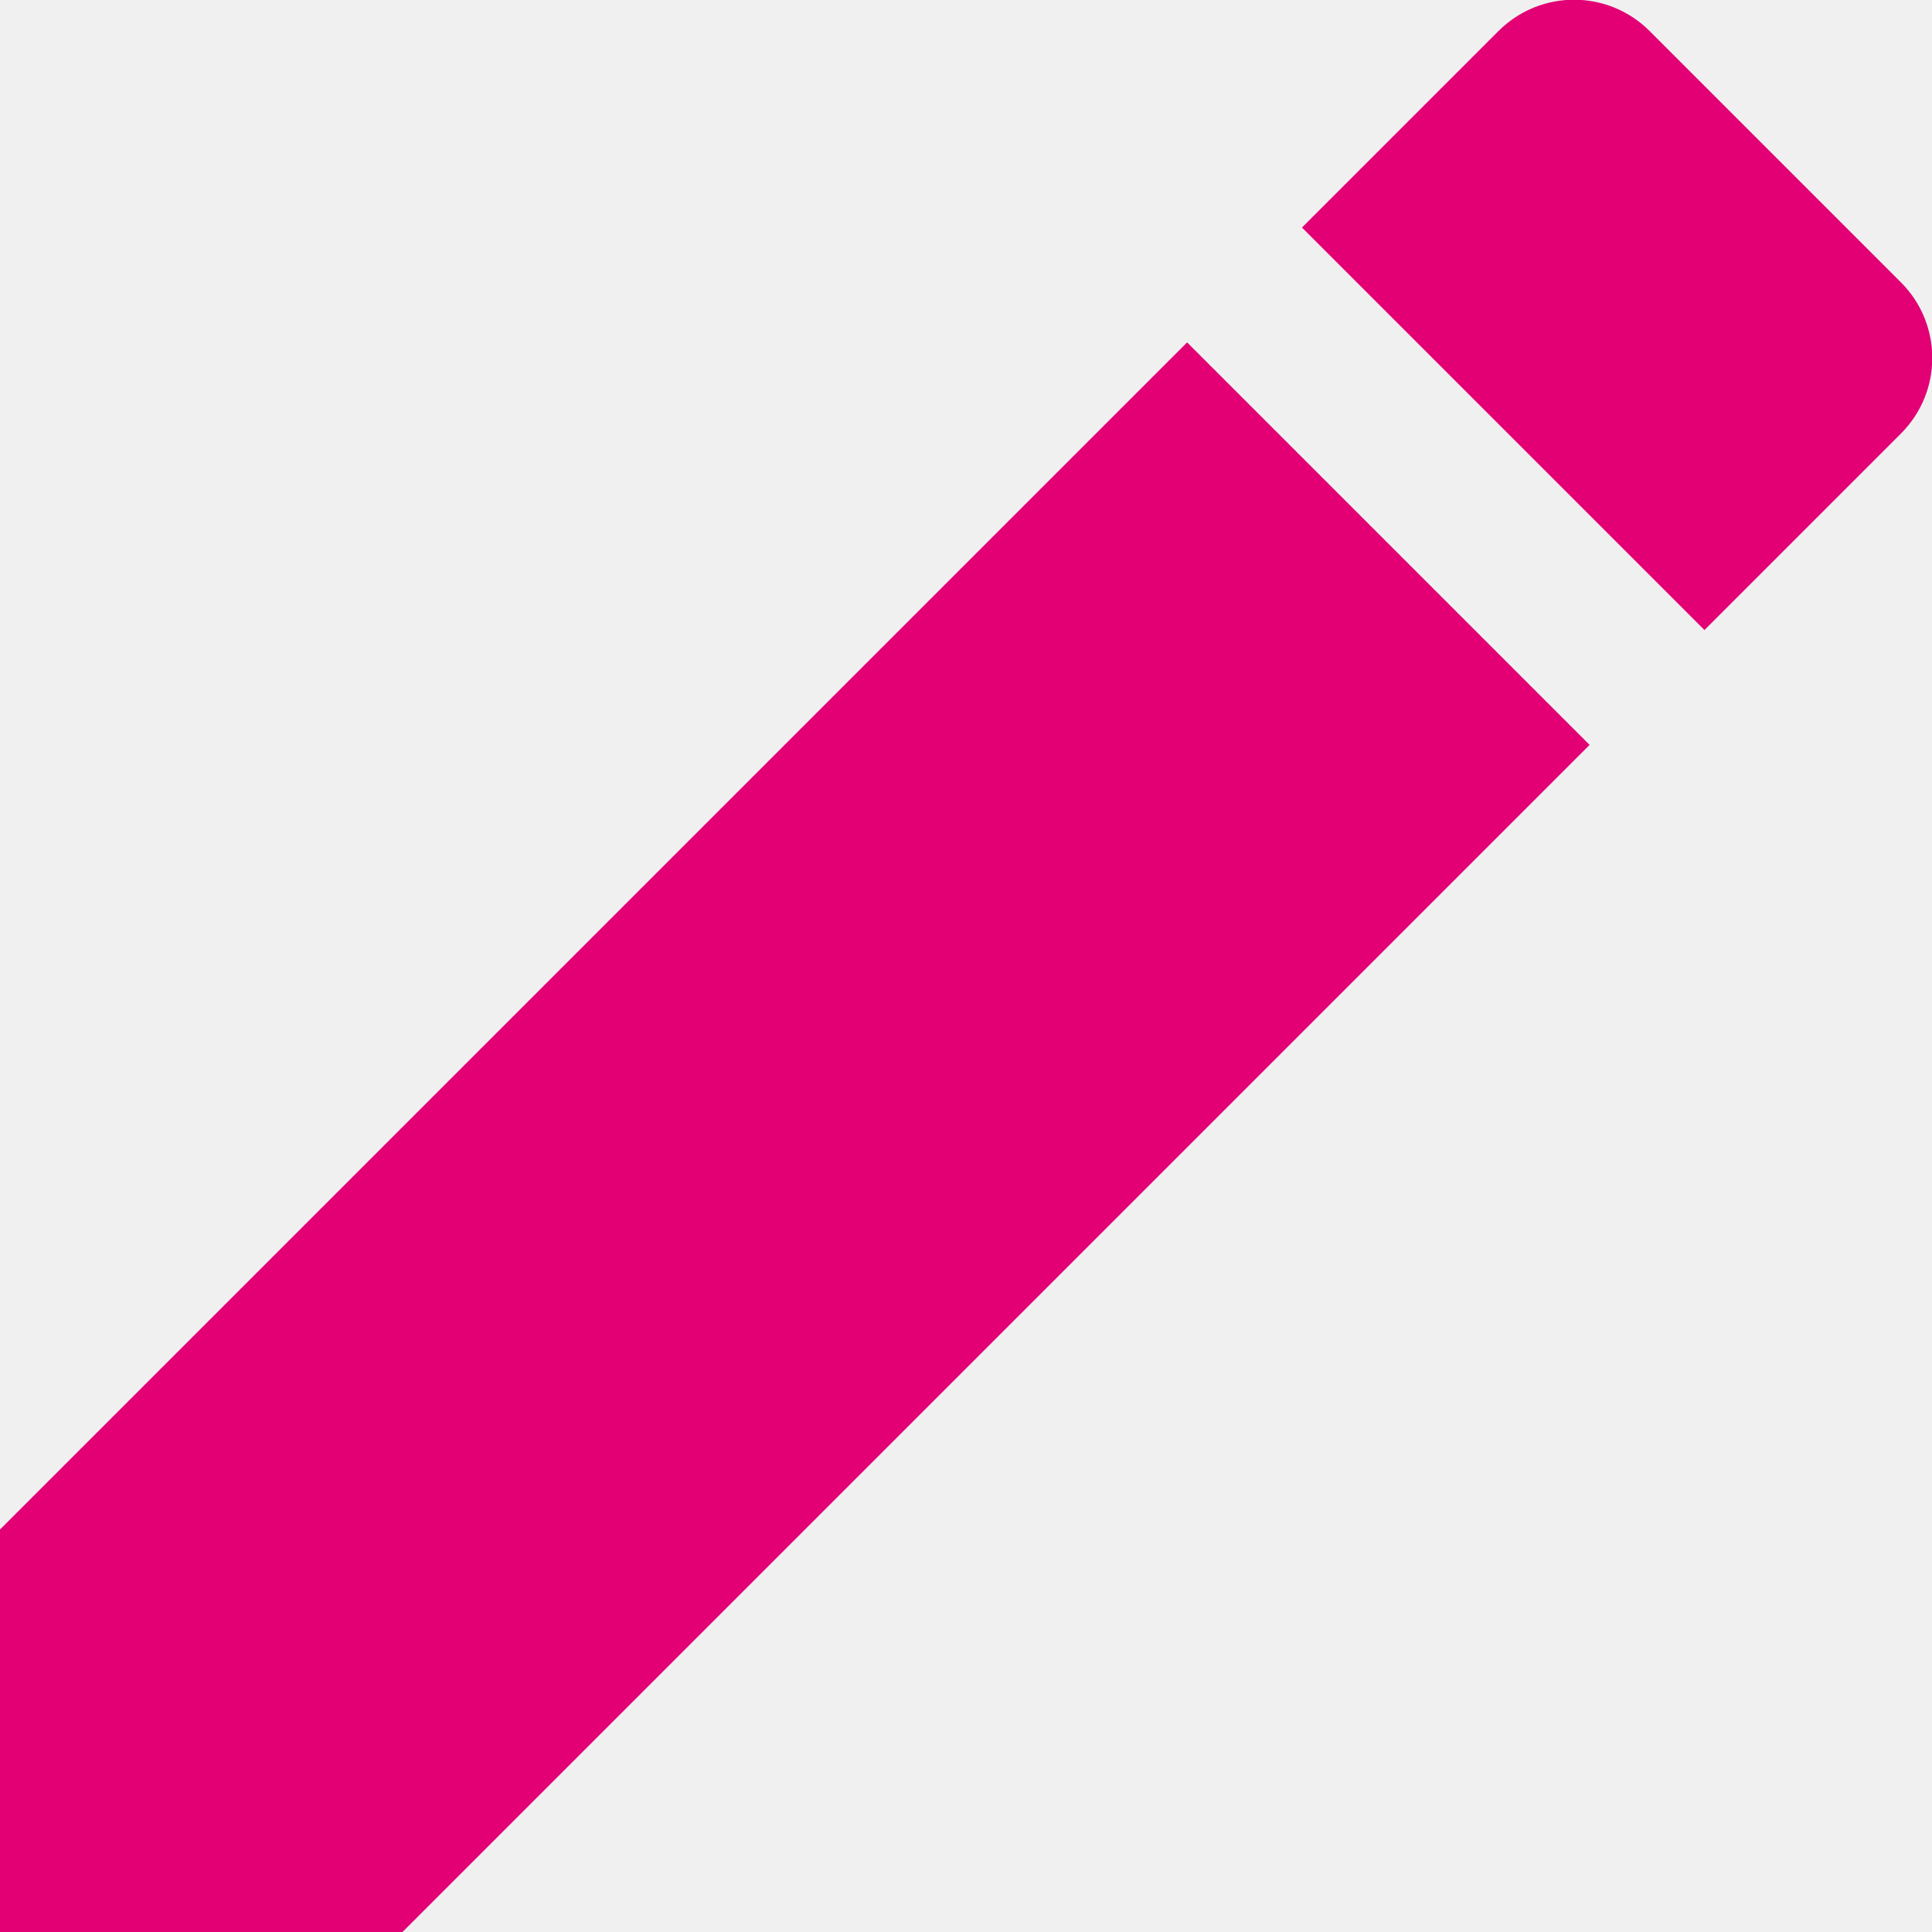
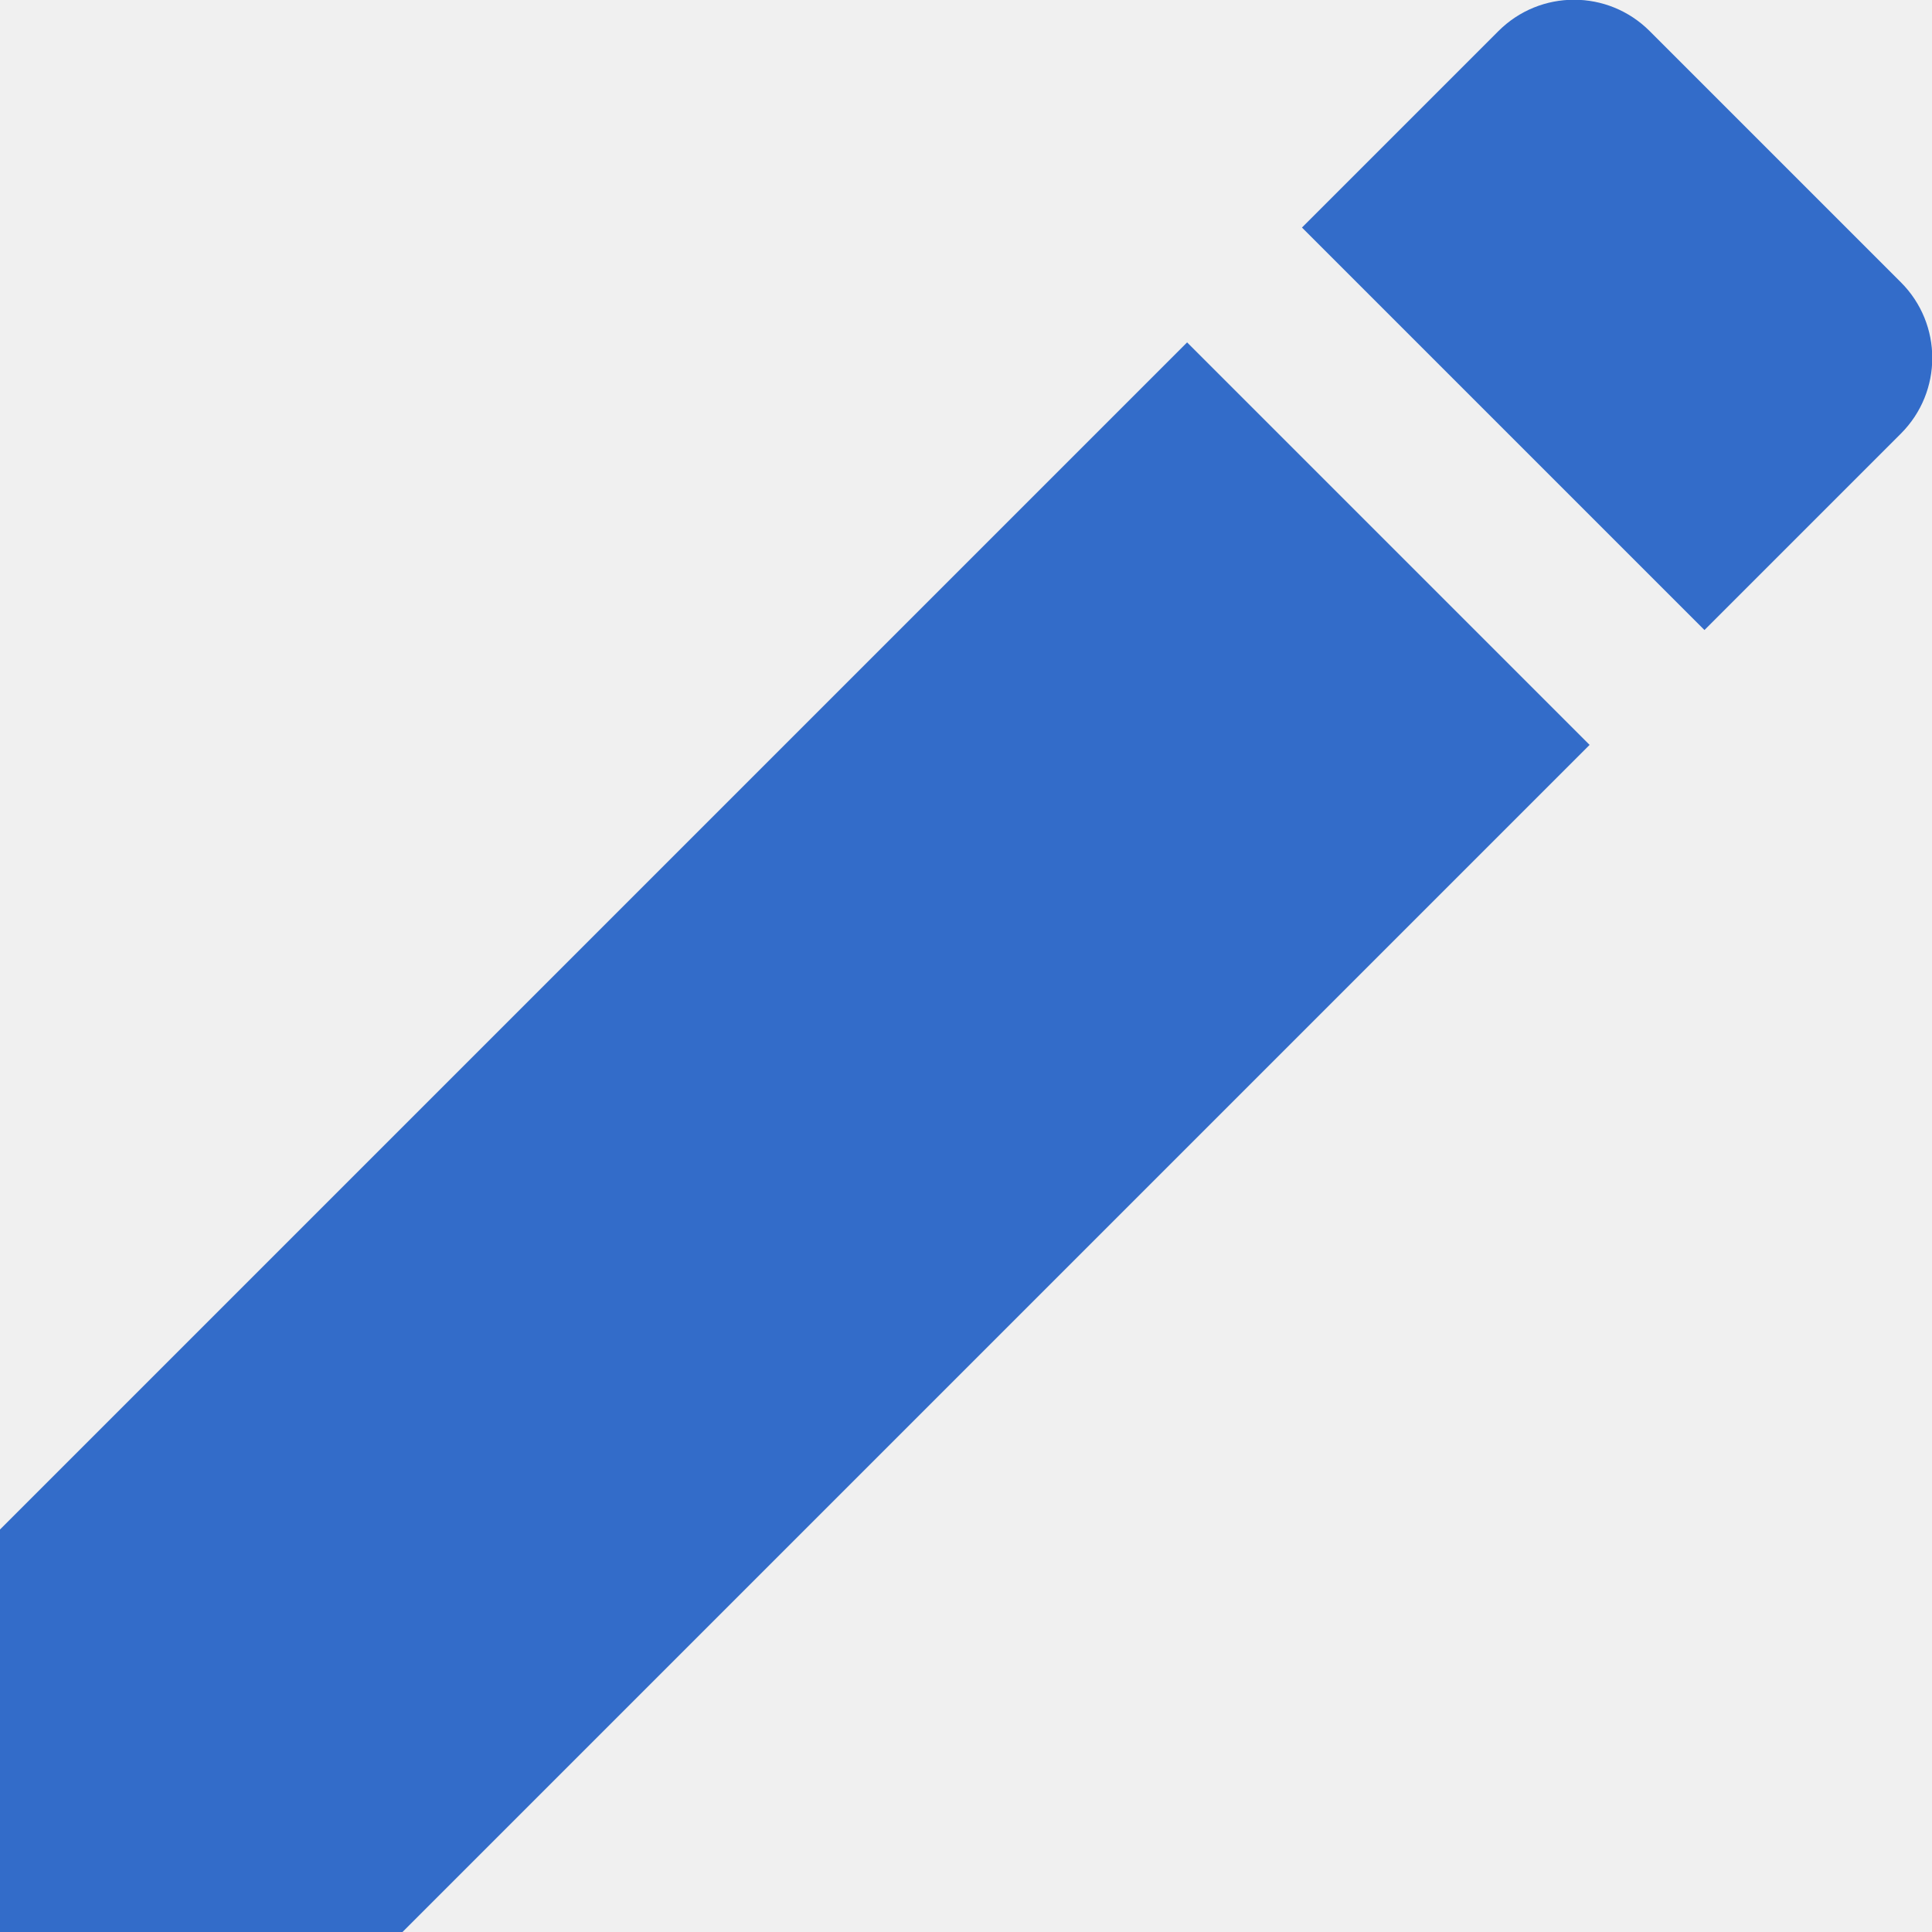
<svg xmlns="http://www.w3.org/2000/svg" xmlns:xlink="http://www.w3.org/1999/xlink" width="18px" height="18px" viewBox="0 0 18 18" version="1.1">
  <defs>
    <path d="M0,15.25 L0,19 L3.75,19 L14.81,7.94 L11.06,4.19 L0,15.25 Z M17.71,5.04 C18.1,4.65 18.1,4.02 17.71,3.63 L15.37,1.29 C14.98,0.9 14.35,0.9 13.96,1.29 L12.13,3.12 L15.88,6.87 L17.71,5.04 Z" id="path-1" />
  </defs>
  <g id="V2---Infographic" stroke="none" stroke-width="1" fill="none" fill-rule="evenodd">
    <g id="Vuln_Add-Note-Copy" transform="translate(-631, -285)">
      <g id="ic_edit_24px" transform="translate(631, 284)">
        <mask id="mask-2" fill="white">
          <use xlink:href="#path-1" />
        </mask>
-         <use id="Edit" fill="#E20074" fill-rule="nonzero" xlink:href="#path-1" />
+         <use id="Edit" fill="#336cc9" fill-rule="nonzero" xlink:href="#path-1" />
      </g>
    </g>
  </g>
</svg>
